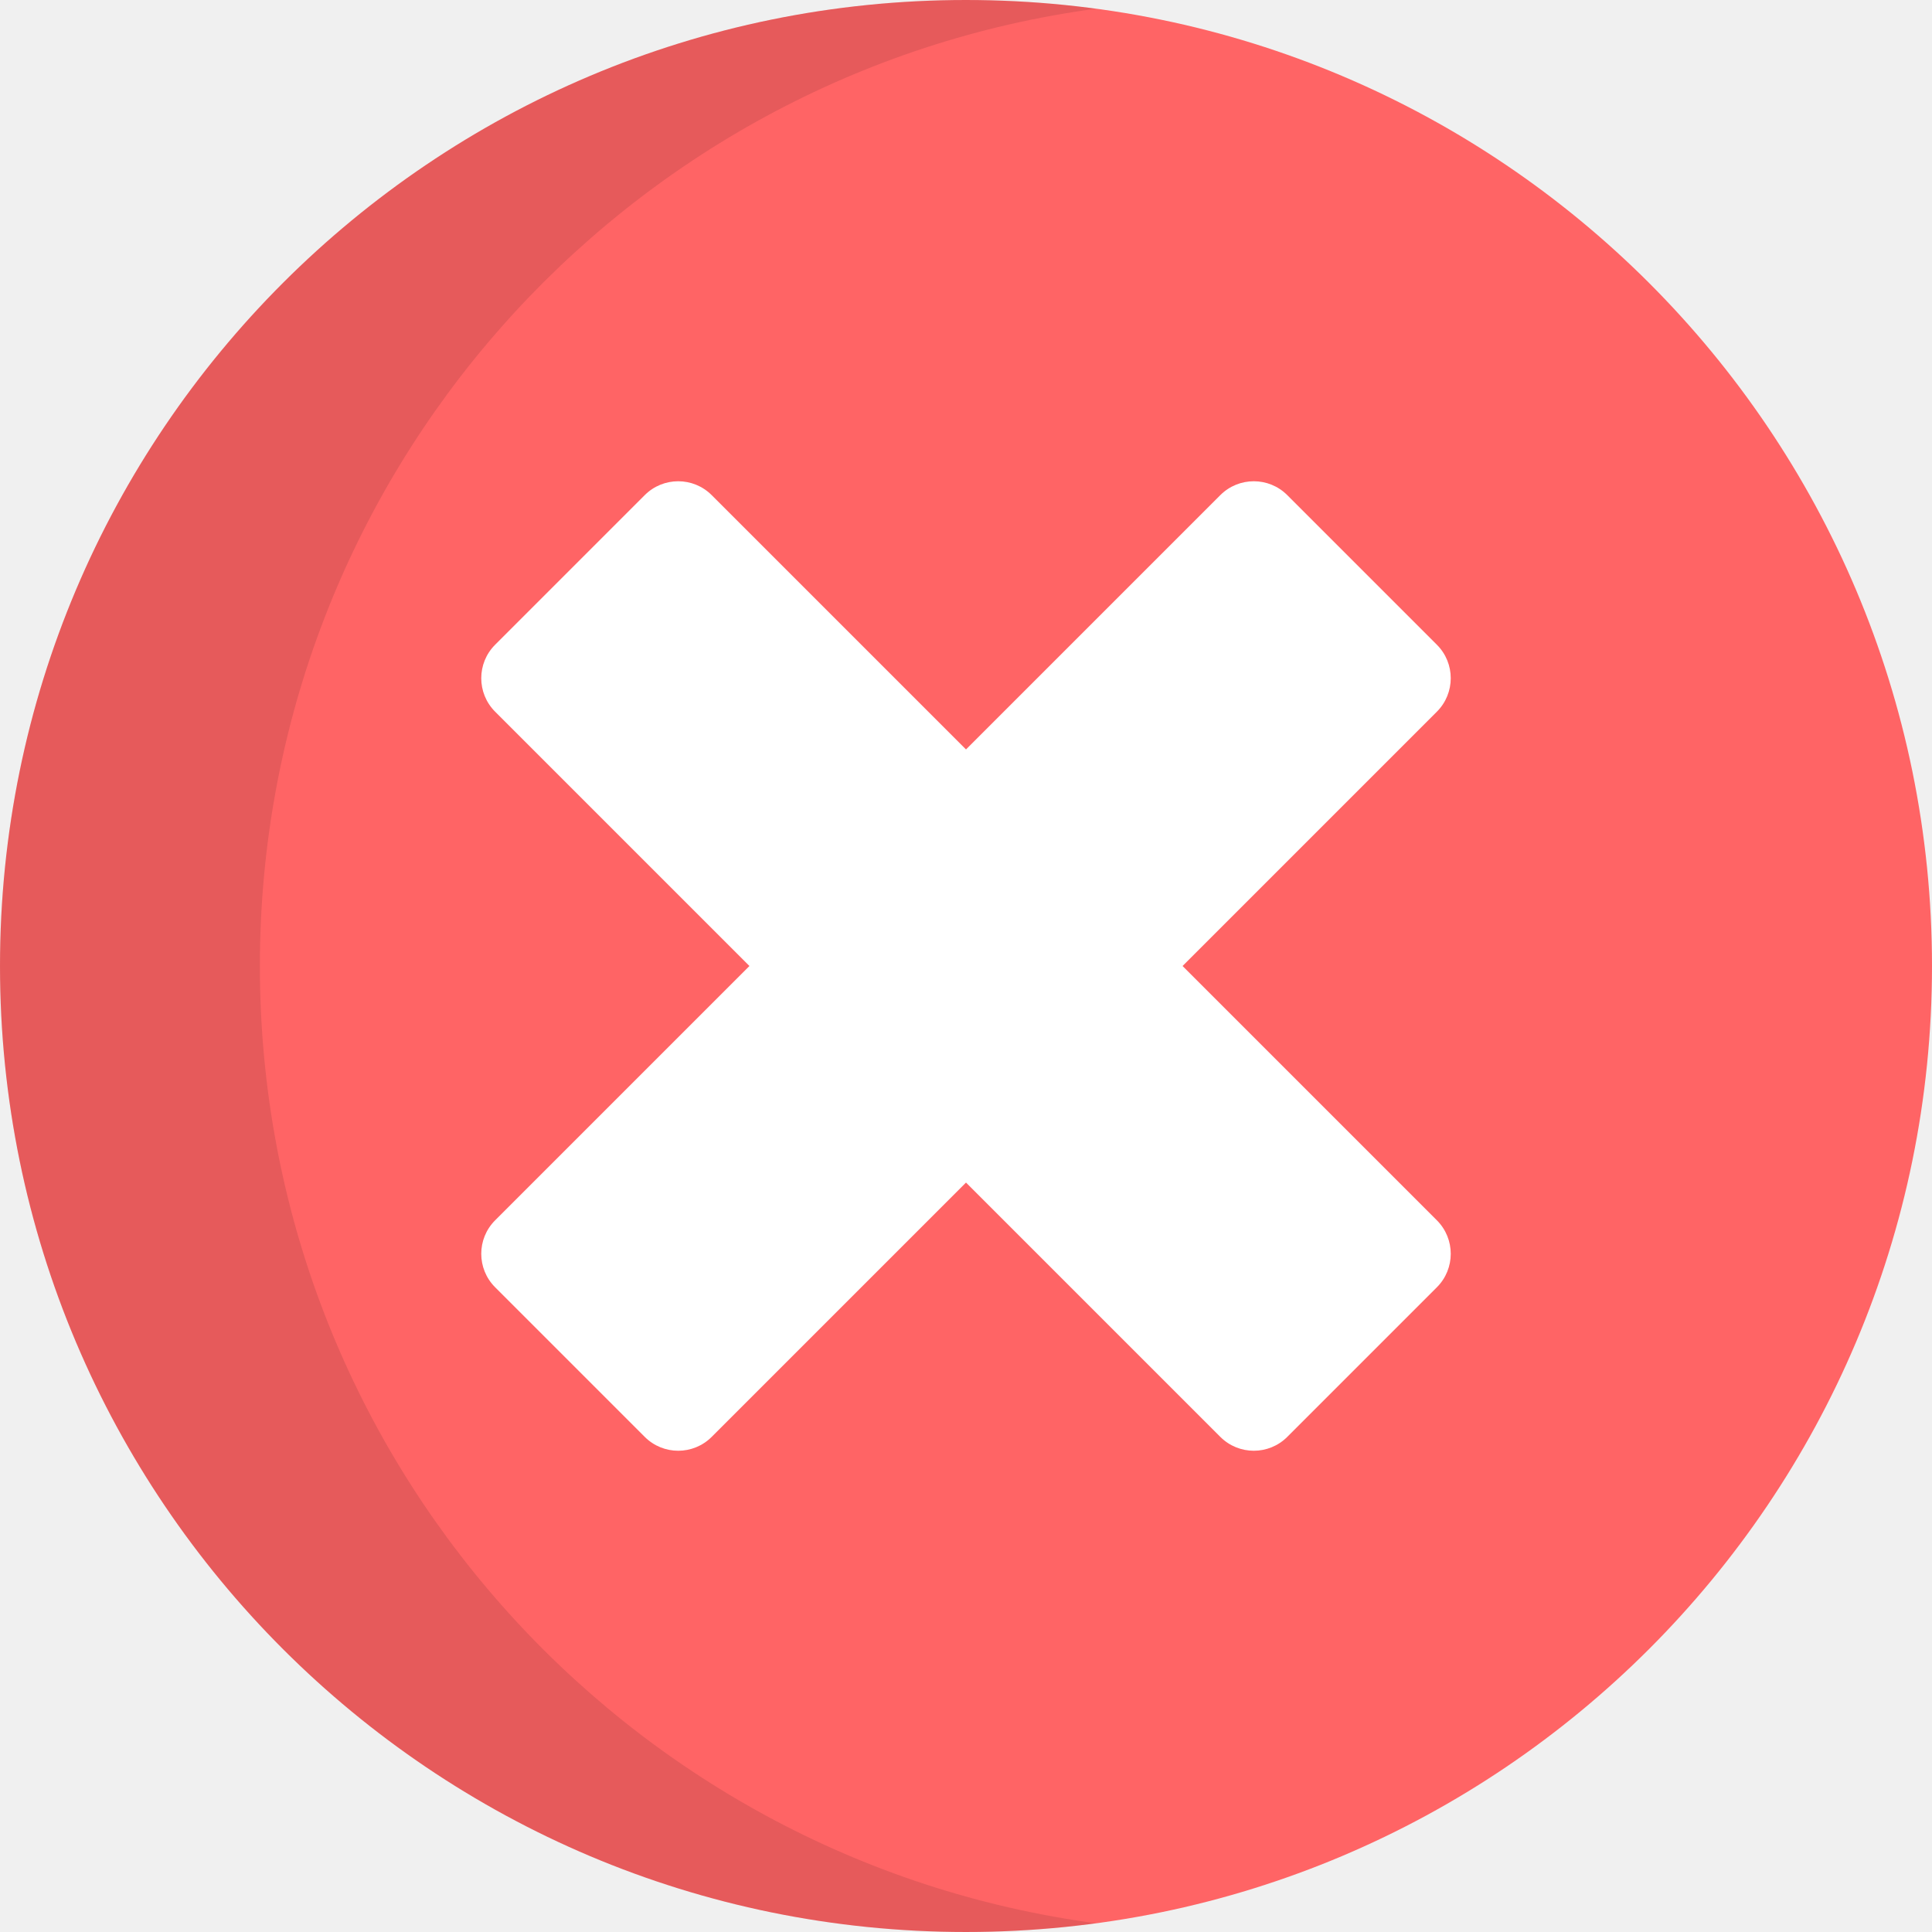
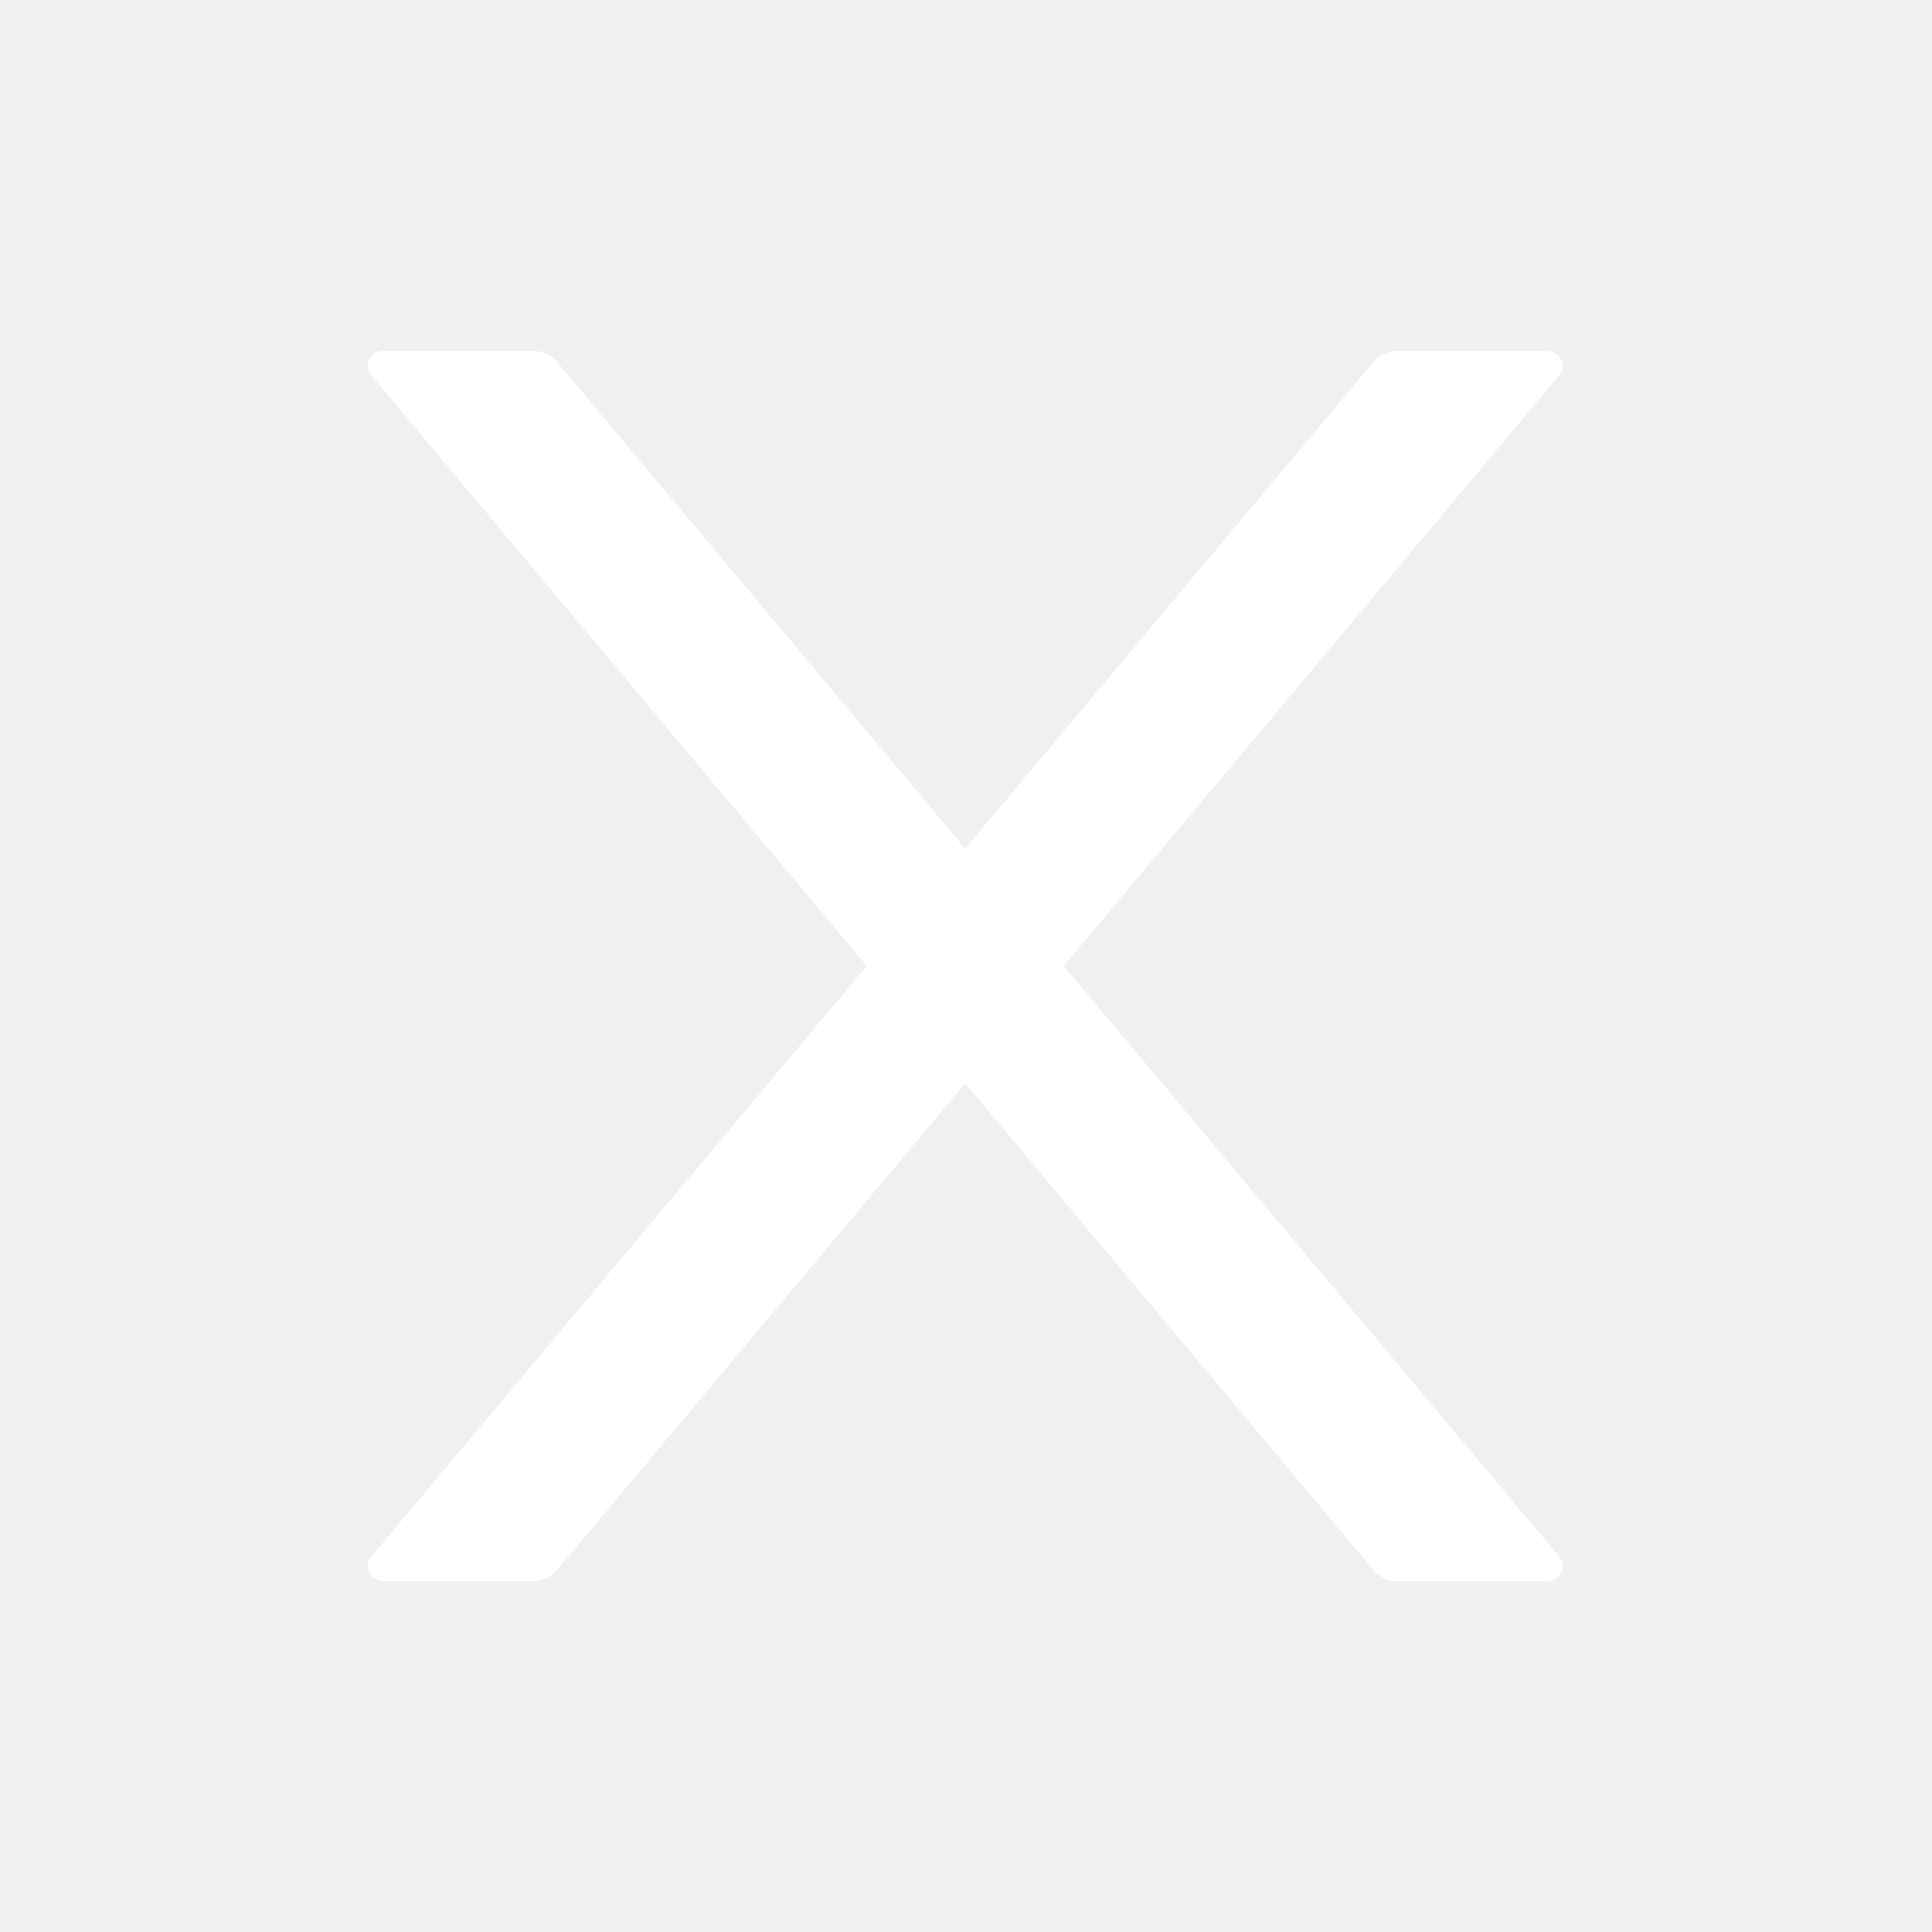
- <svg xmlns="http://www.w3.org/2000/svg" height="800px" width="800px" version="1.1" id="Layer_1" viewBox="0 0 512.001 512.001" xml:space="preserve">
-   <path style="fill:#FF6465;" d="M256.001,512c141.384,0,255.999-114.615,255.999-256.001C512.001,114.615,397.386,0,256.001,0  S0.001,114.615,0.001,256.001S114.616,512,256.001,512z" />
-   <path style="opacity:0.1;enable-background:new    ;" d="M68.873,256.001c0-129.706,96.466-236.866,221.564-253.688  C279.172,0.798,267.681,0,256.001,0C114.616,0,0.001,114.615,0.001,256.001S114.616,512.001,256,512.001  c11.68,0,23.171-0.798,34.436-2.313C165.339,492.865,68.873,385.705,68.873,256.001z" />
-   <path style="fill:#FFFFFF;" d="M313.391,256.001l67.398-67.398c4.899-4.899,4.899-12.842,0-17.74l-39.65-39.65  c-4.899-4.899-12.842-4.899-17.74,0l-67.398,67.398l-67.398-67.398c-4.899-4.899-12.842-4.899-17.74,0l-39.65,39.65  c-4.899,4.899-4.899,12.842,0,17.74l67.398,67.398l-67.398,67.398c-4.899,4.899-4.899,12.842,0,17.741l39.65,39.65  c4.899,4.899,12.842,4.899,17.74,0l67.398-67.398L323.4,380.79c4.899,4.899,12.842,4.899,17.74,0l39.65-39.65  c4.899-4.899,4.899-12.842,0-17.741L313.391,256.001z" />
+ <svg xmlns="http://www.w3.org/2000/svg" fill="#ffffff" width="800px" height="800px" viewBox="0 0 1024 1024" class="icon">
+   <path d="M563.8 512l262.5-312.9c4.4-5.2.7-13.1-6.1-13.1h-79.8c-4.7 0-9.2 2.1-12.3 5.7L511.6 449.8 295.1 191.7c-3-3.6-7.5-5.7-12.3-5.7H203c-6.8 0-10.5 7.9-6.1 13.1L459.4 512 196.9 824.9A7.95 7.95 0 0 0 203 838h79.8c4.7 0 9.2-2.1 12.3-5.7l216.5-258.1 216.5 258.1c3 3.6 7.5 5.7 12.3 5.7h79.8c6.8 0 10.5-7.9 6.1-13.1L563.8 512z" />
</svg>
